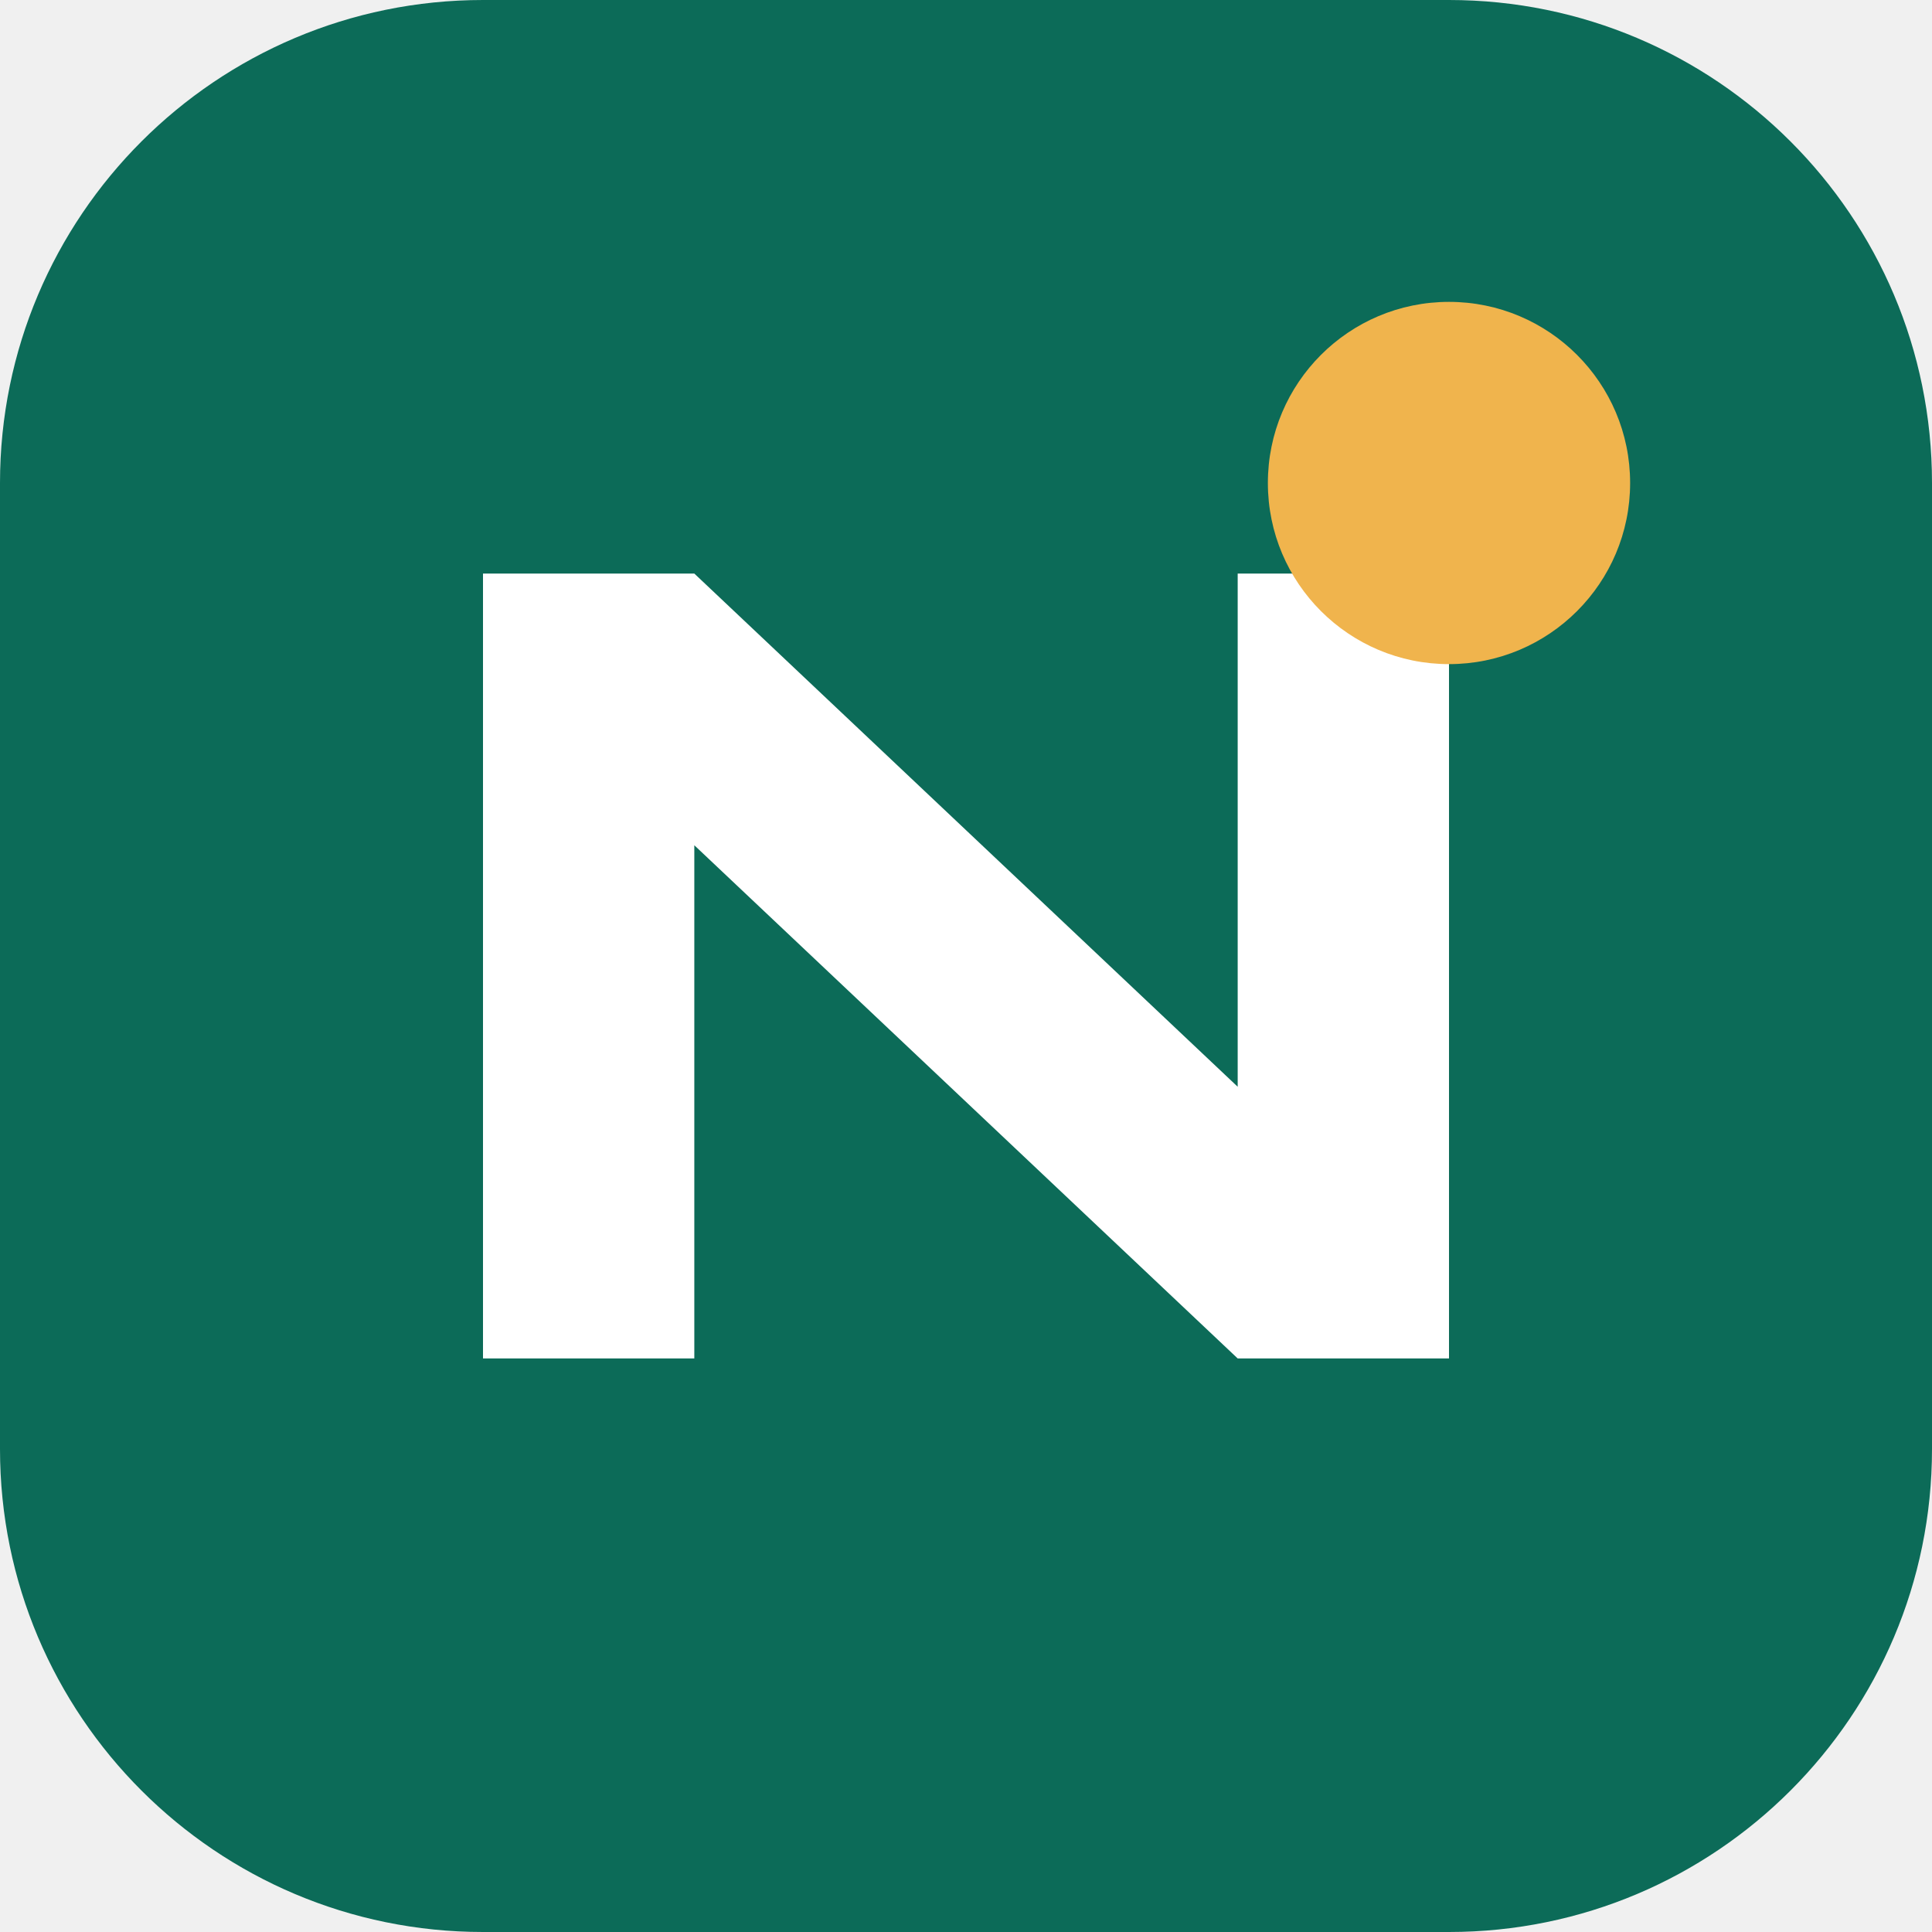
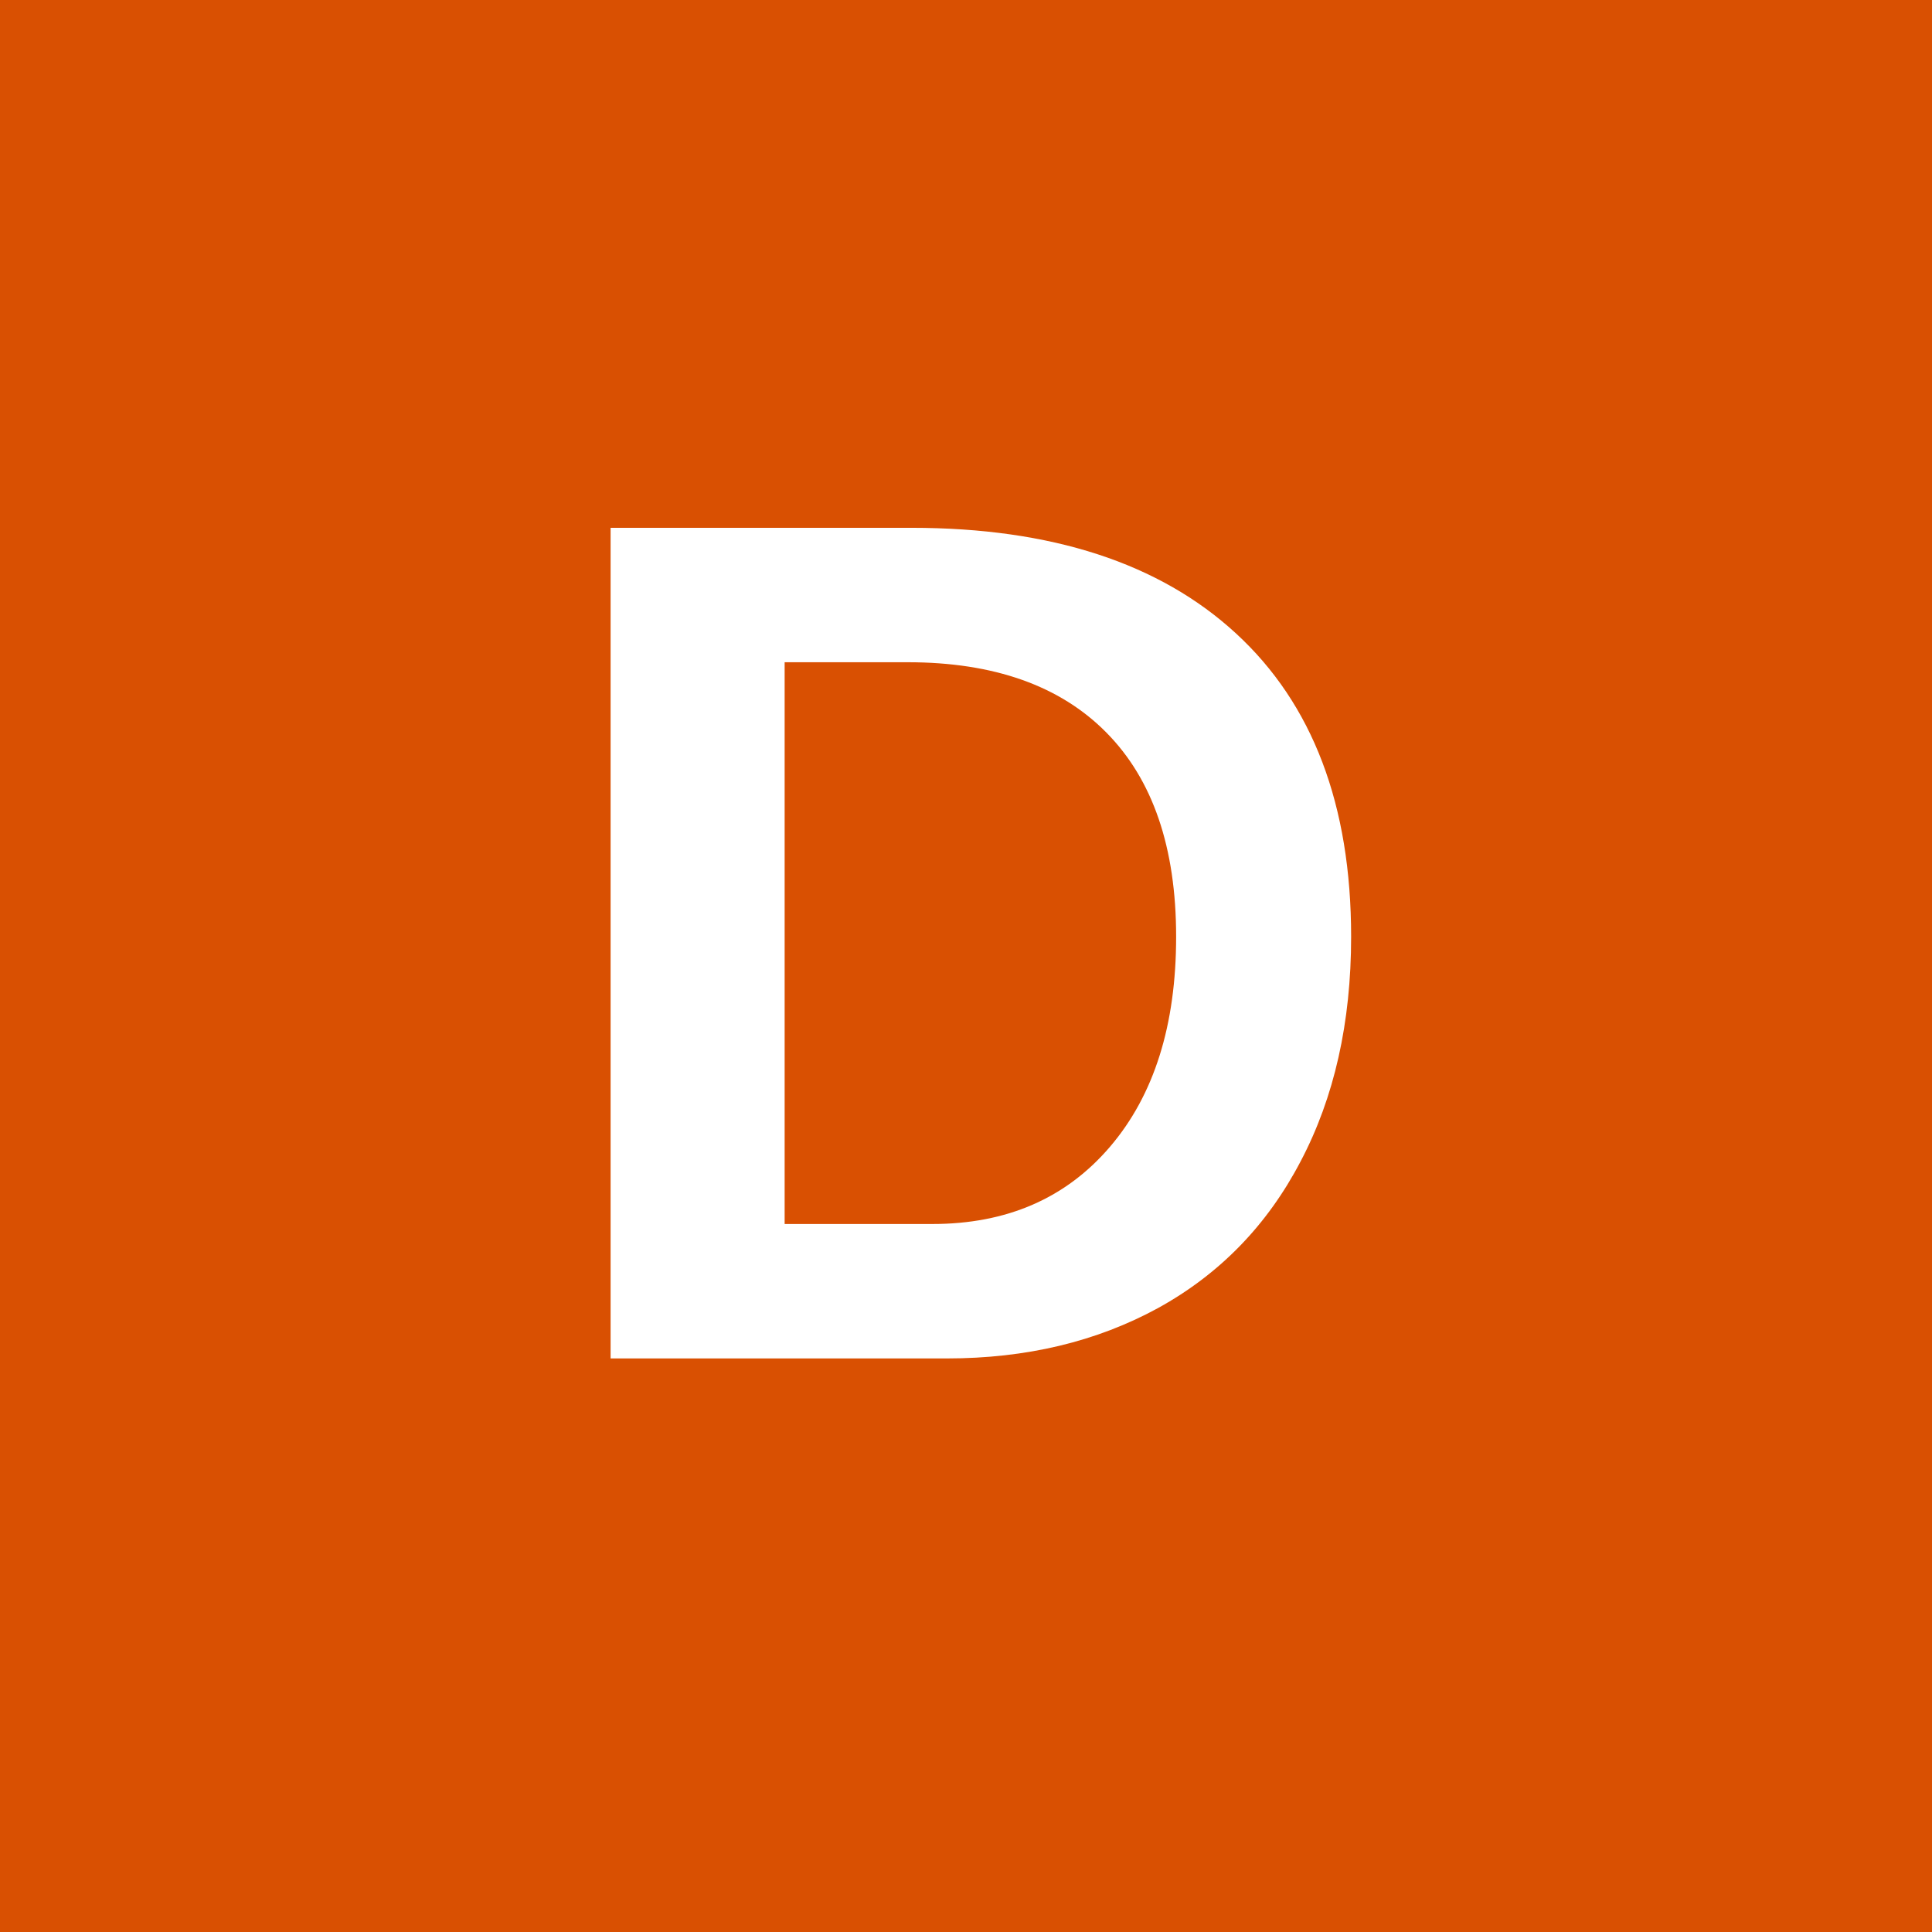
<svg xmlns="http://www.w3.org/2000/svg" viewBox="0 0 64 64">
-   <rect width="64" height="64" rx="16" fill="#0c6b58" />
-   <path d="M16 45V19h7l18 17V19h7v26h-7L23 28v17z" fill="#fff" />
-   <circle cx="48" cy="16" r="6" fill="#f0b44d" />
+   <rect width="64" height="64" fill="#d95002" />
+   <text x="32" y="45" text-anchor="middle" font-family="Arial, Helvetica, sans-serif" font-size="40" font-weight="700" fill="#ffffff">D</text>
</svg>
